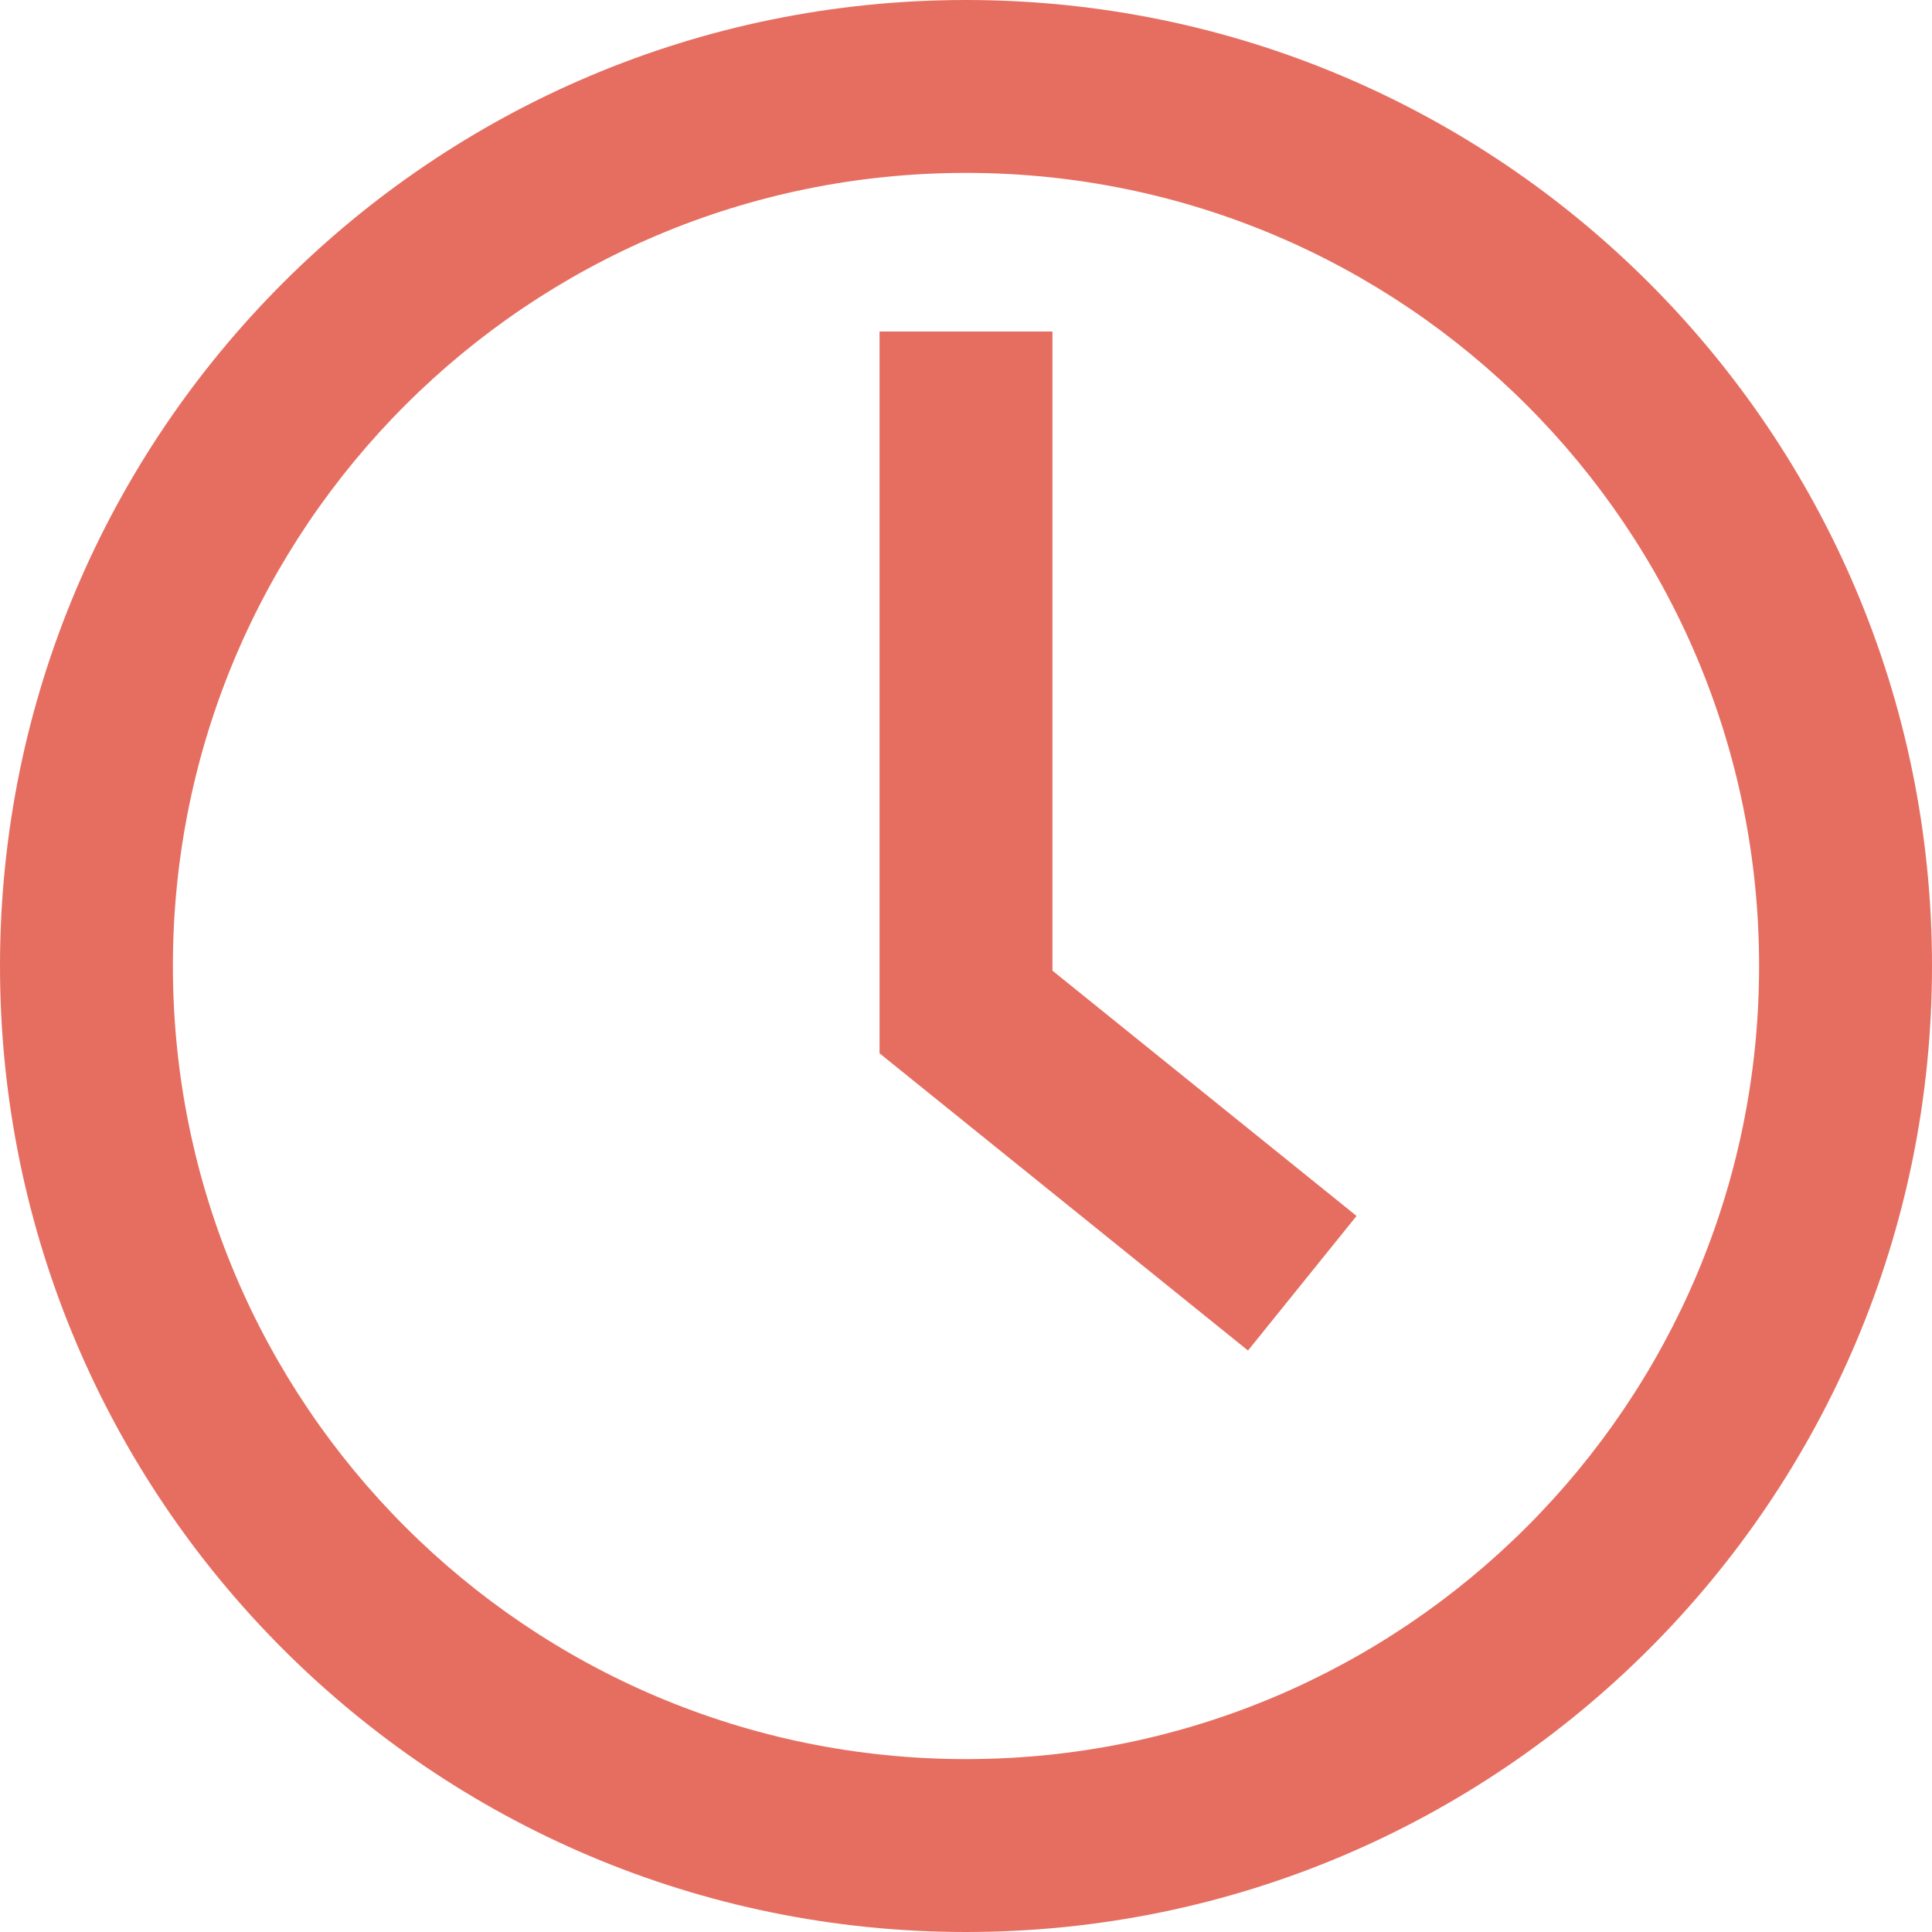
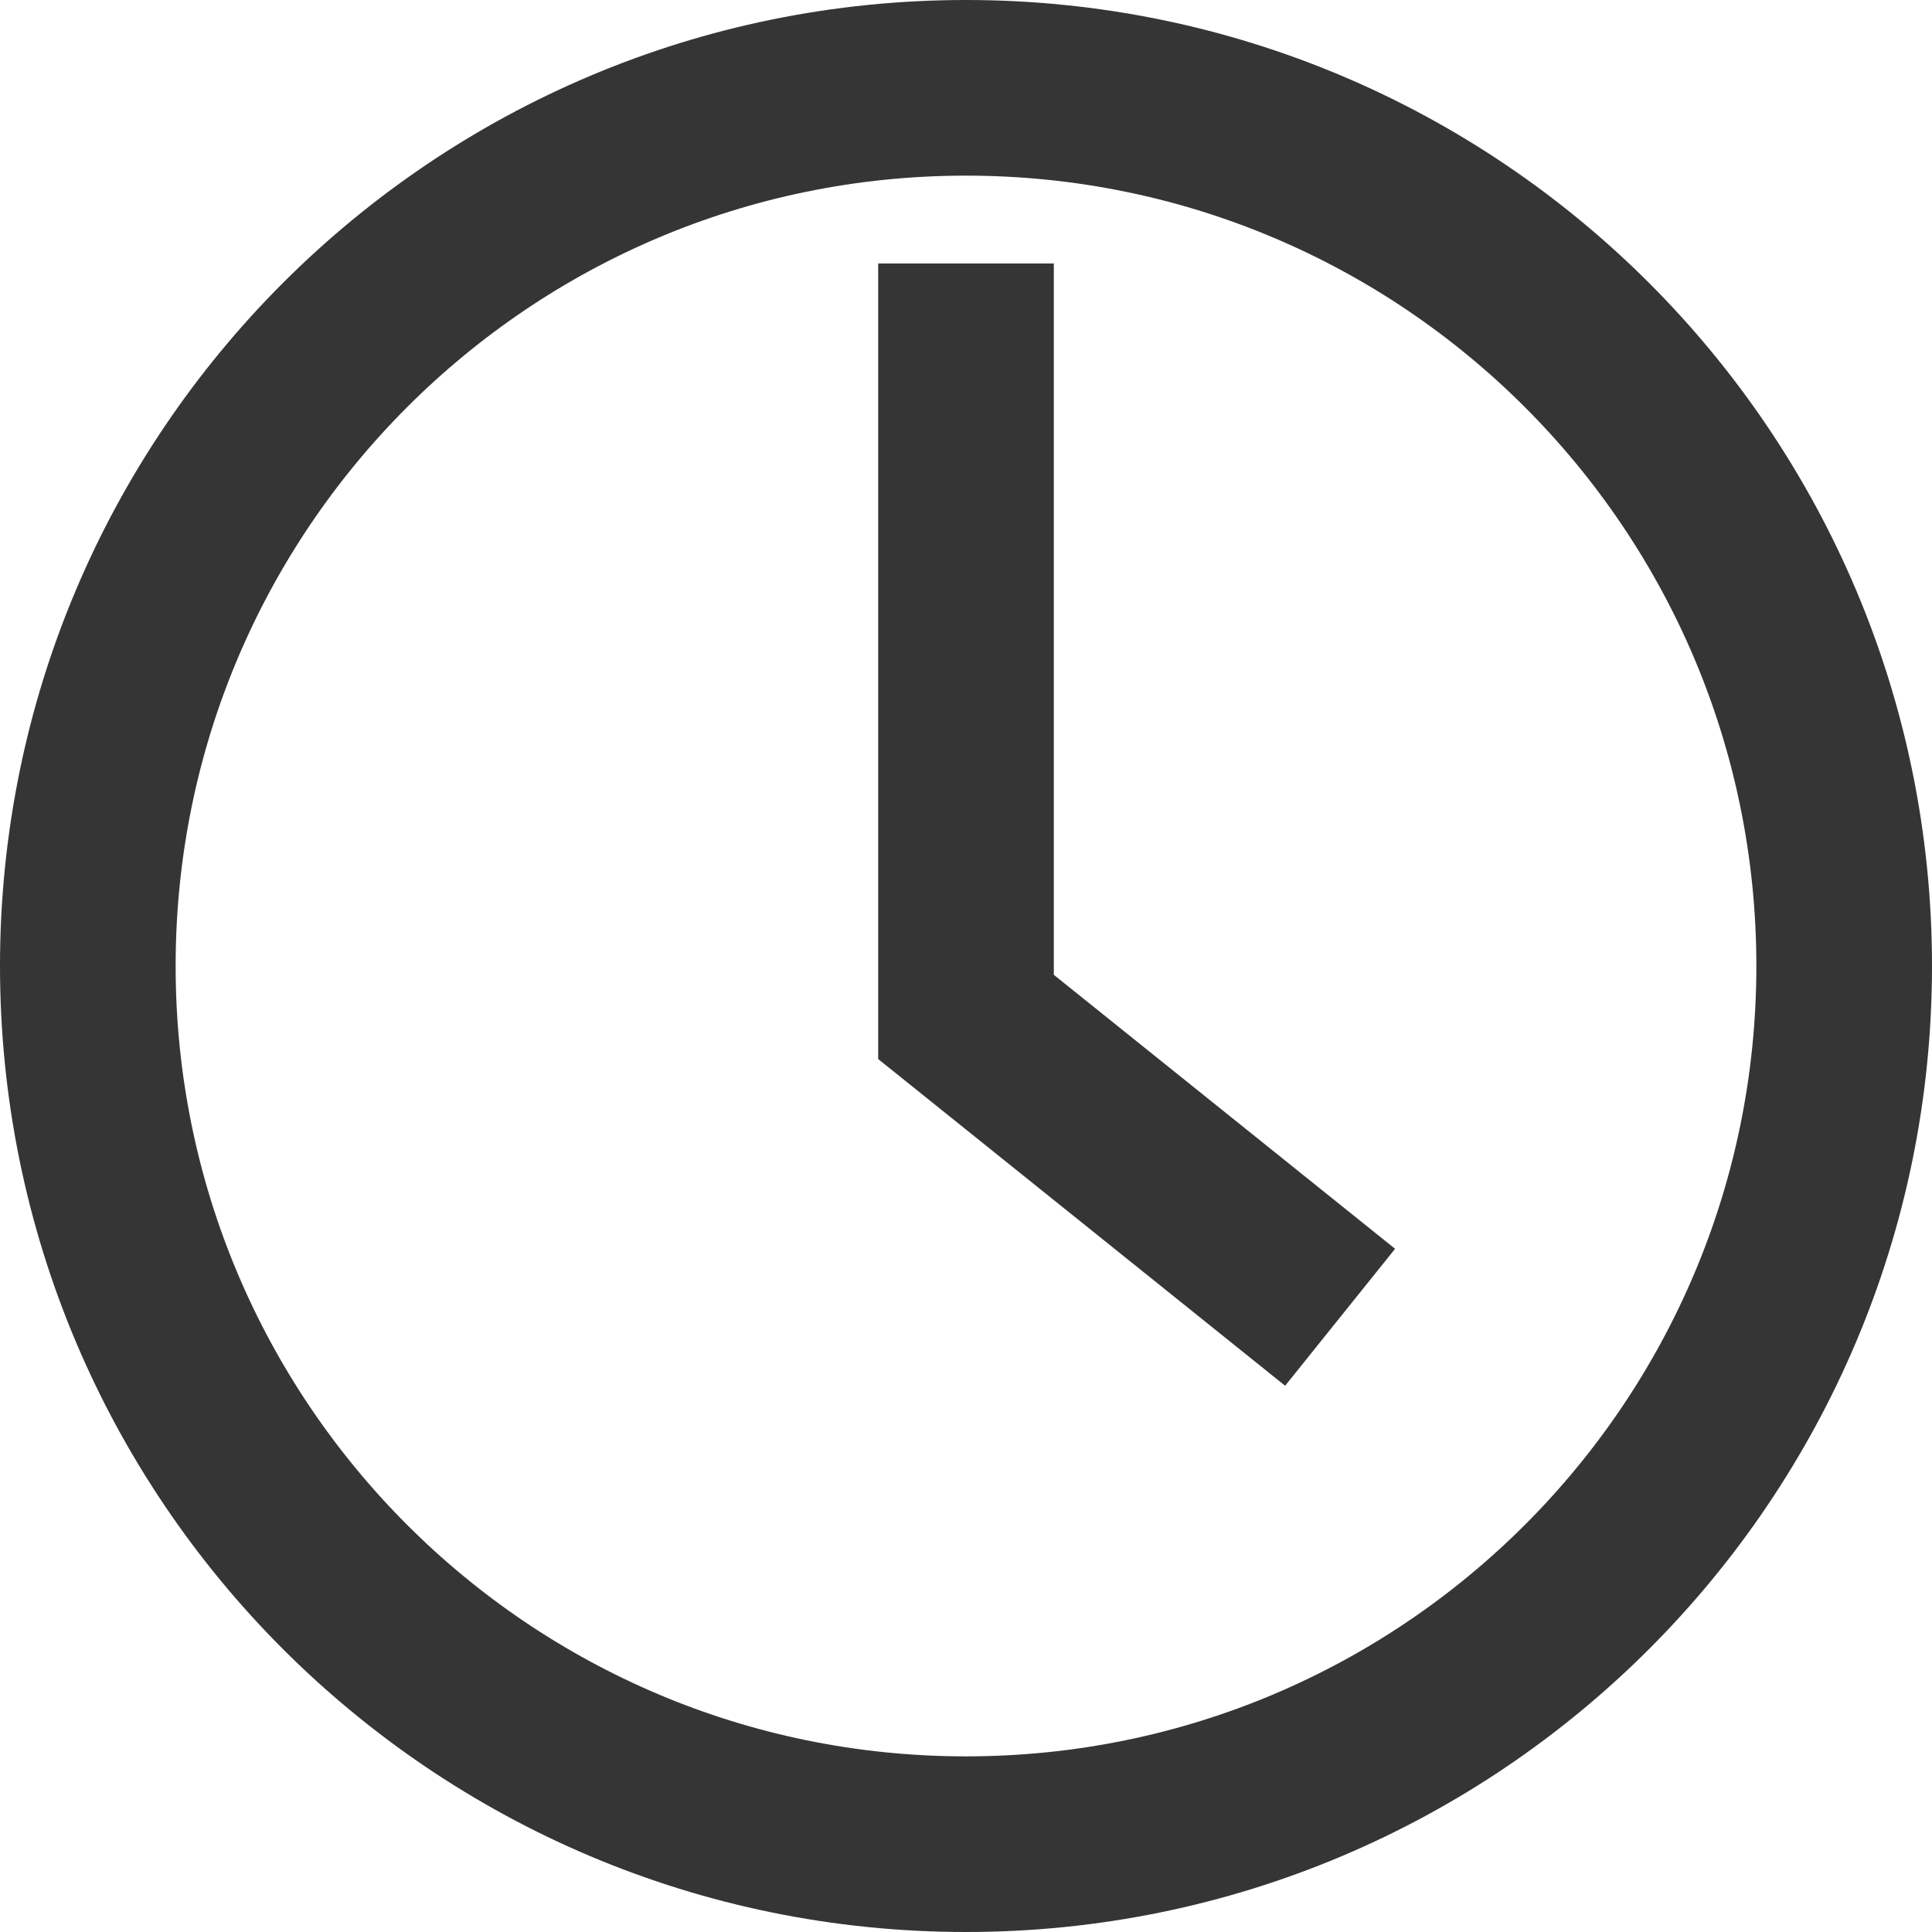
- <svg xmlns="http://www.w3.org/2000/svg" viewBox="0 0 12.18 12.18">
+ <svg xmlns="http://www.w3.org/2000/svg" viewBox="0 0 11 11">
  <defs>
-     <style>.cls-1{fill:#e66e61;}.cls-2{fill:none;stroke:#e66e61;stroke-miterlimit:10;stroke-width:1.09px;}</style>
+     <style>.cls-1{fill:none;stroke:#353535;stroke-miterlimit:10;}</style>
  </defs>
  <g id="Layer_2" data-name="Layer 2">
    <g id="Layer_2-2" data-name="Layer 2">
-       <path class="cls-1" d="M6.09,1.09a5,5,0,1,1-5,5,5,5,0,0,1,5-5M6.09,0a6.09,6.09,0,1,0,6.09,6.09A6.09,6.09,0,0,0,6.09,0Z" />
-       <polyline class="cls-2" points="6.09 2.09 6.09 6.38 8.21 8.09" />
+       <circle class="cls-1" cx="5.5" cy="5.5" r="5" />
+       <polyline class="cls-1" points="5.5 1.5 5.5 5.79 7.63 7.5" />
    </g>
  </g>
</svg>
